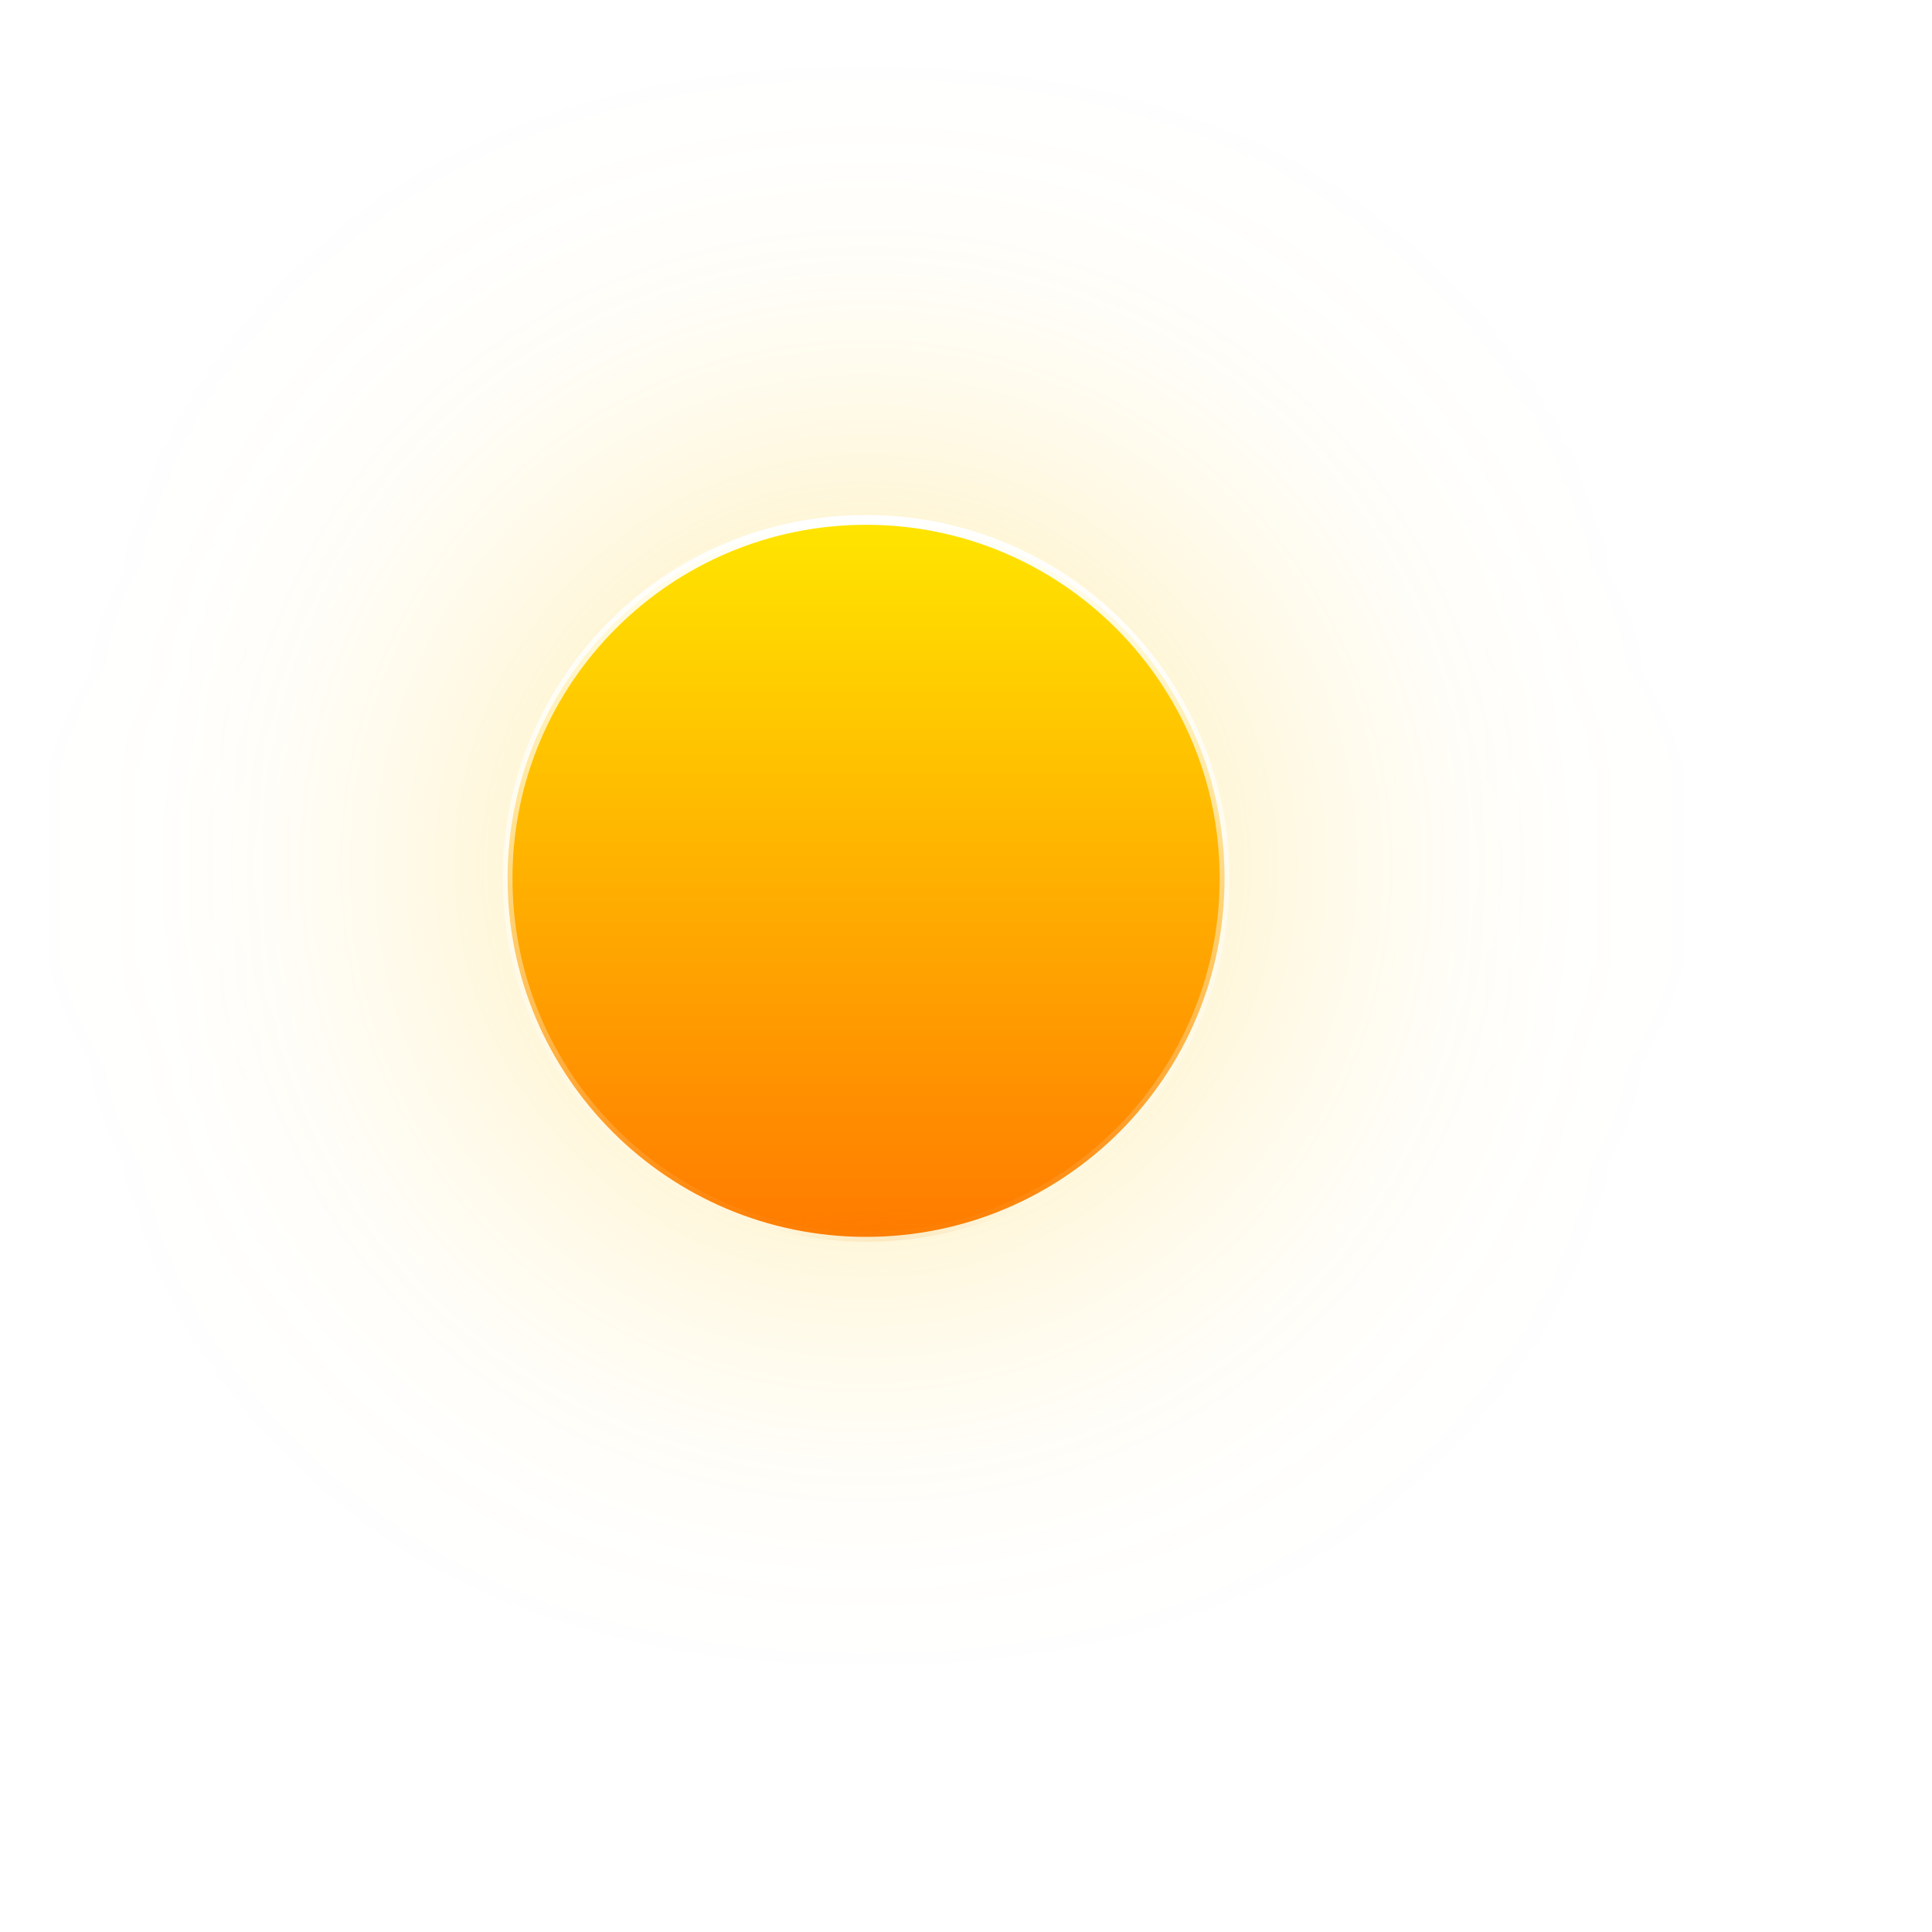
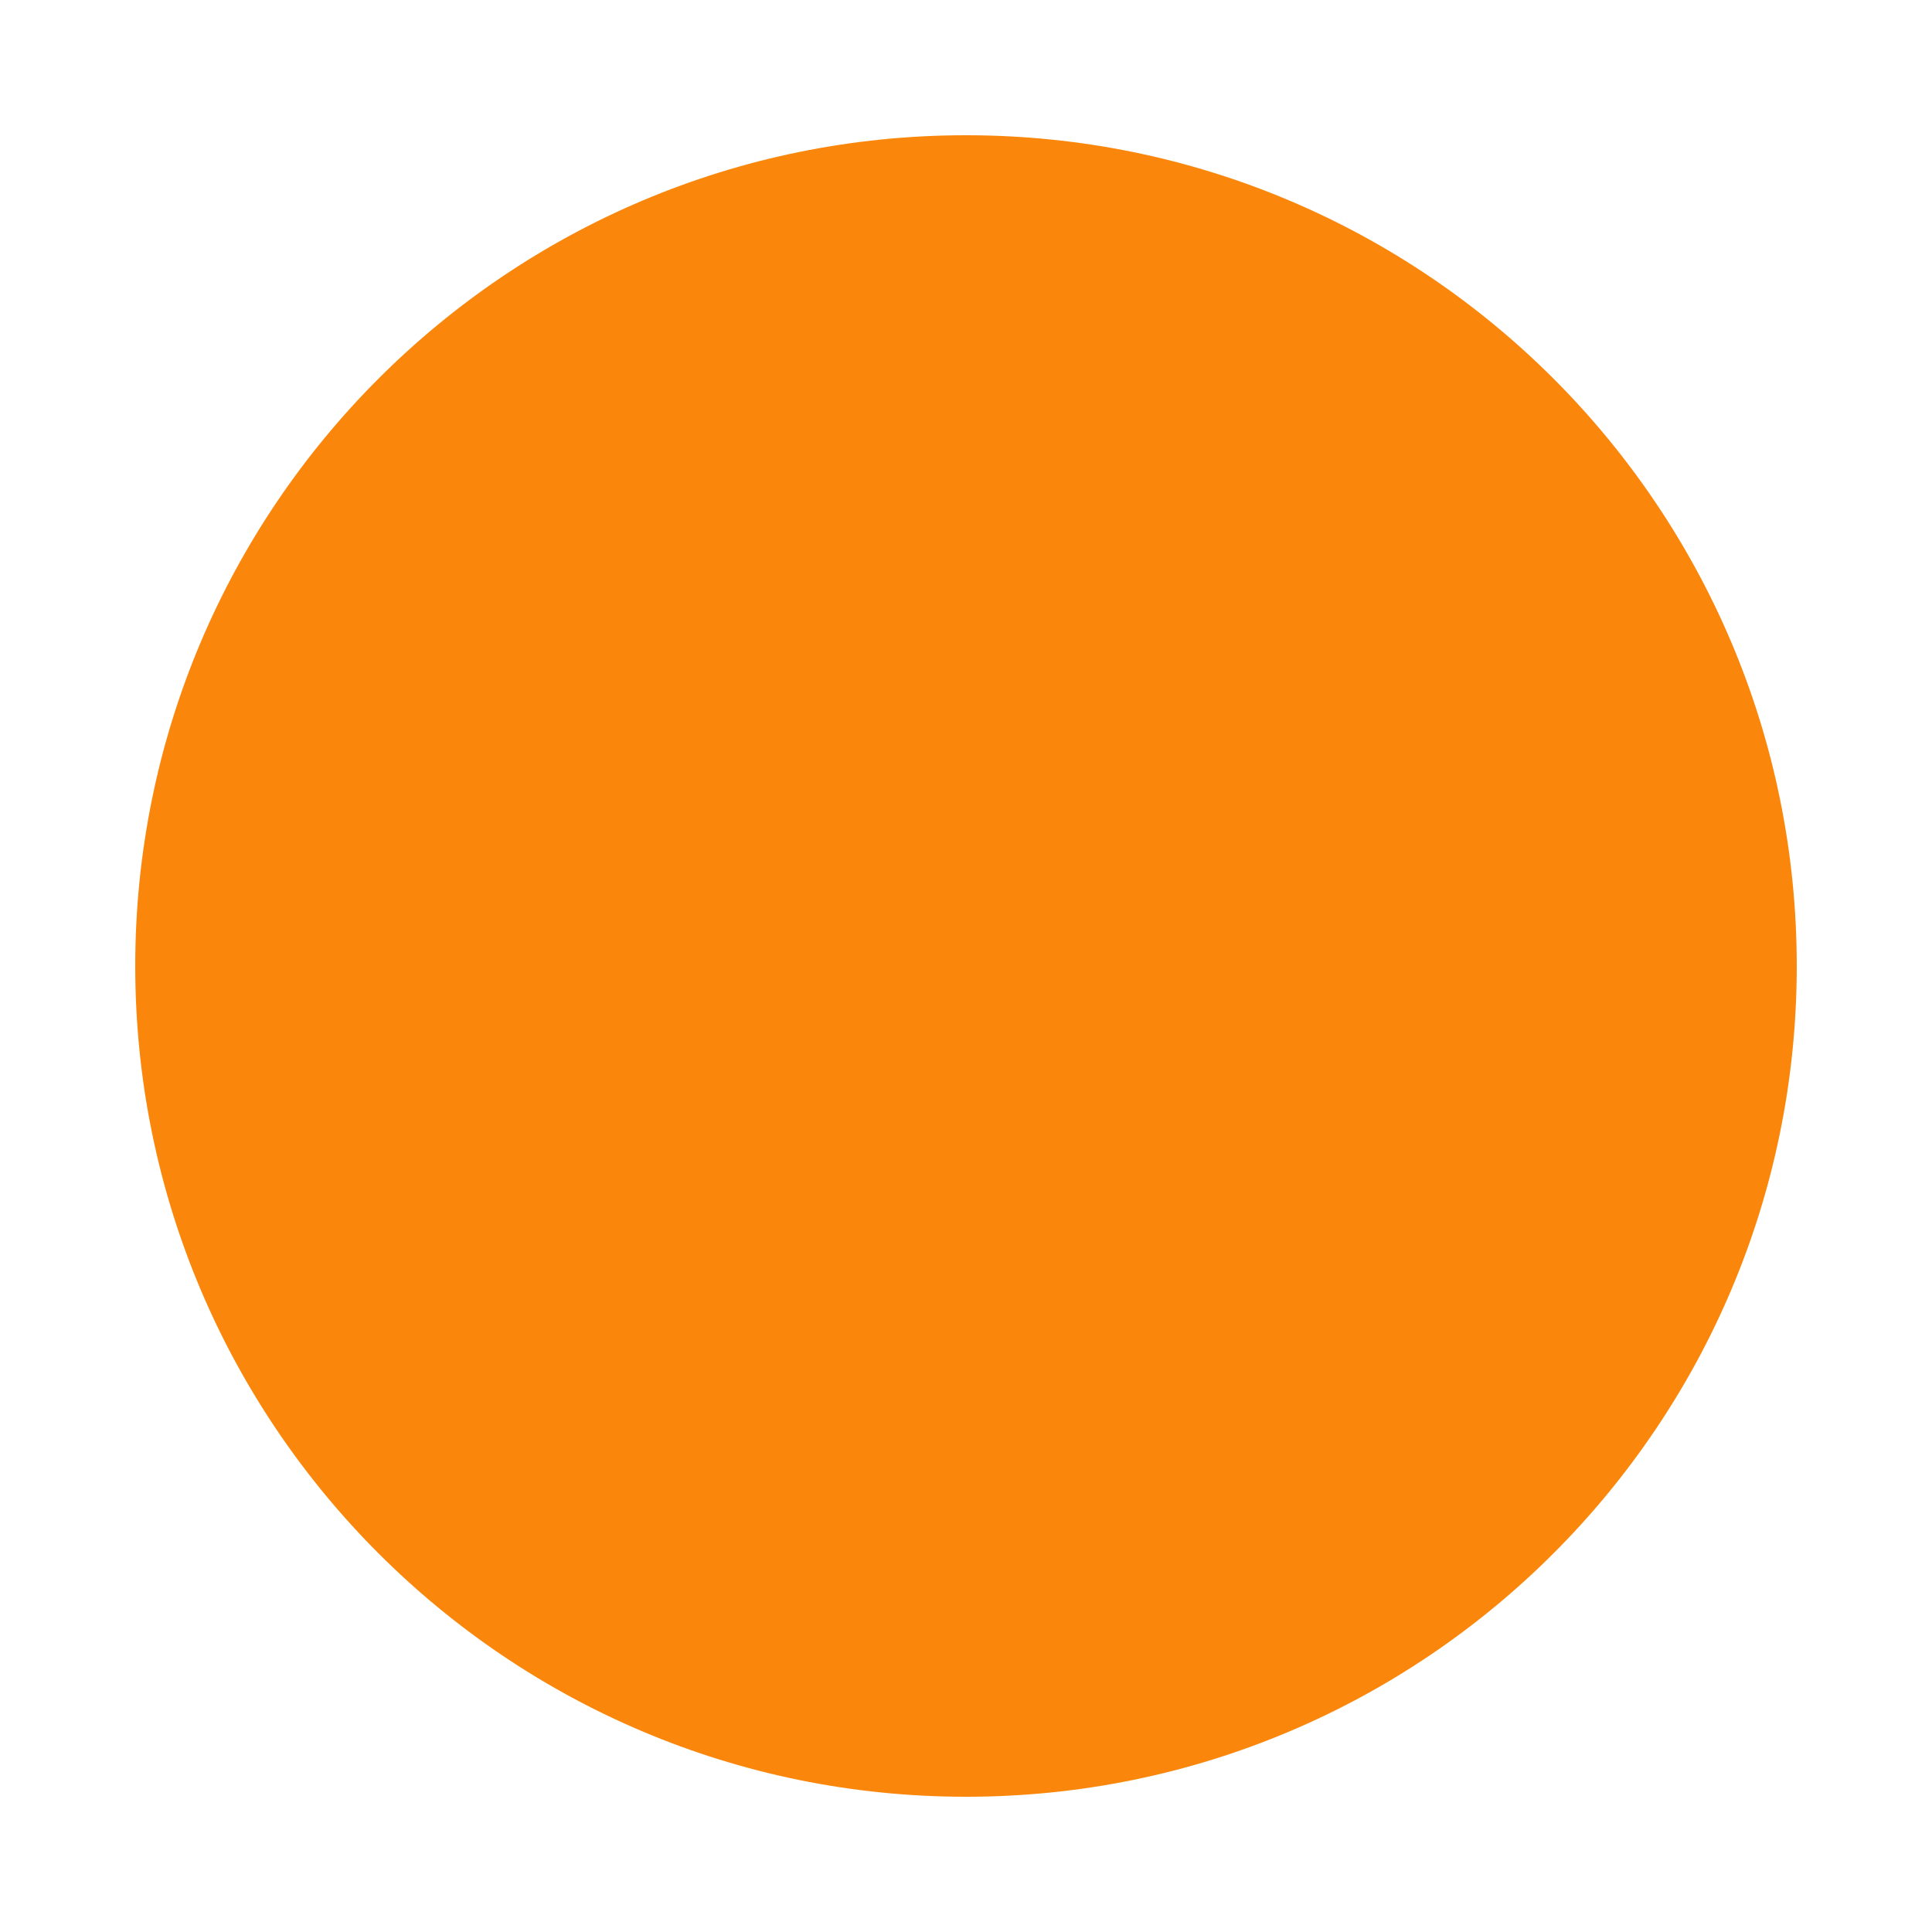
- <svg xmlns="http://www.w3.org/2000/svg" width="394" height="394" viewBox="0 0 394 394" fill="none">
-   <g id="Group 1">
-     <g id="Ellipse 5" filter="url(#filter0_f_2_76)">
-       <circle cx="176.62" cy="176.62" r="76.62" fill="#FFC701" fill-opacity="0.35" />
-     </g>
-     <circle id="Ellipse 4" cx="176.62" cy="179.132" r="73.108" fill="url(#paint0_linear_2_76)" stroke="url(#paint1_linear_2_76)" stroke-width="2" />
-     <g id="Mask group">
-       <mask id="mask0_2_76" style="mask-type:alpha" maskUnits="userSpaceOnUse" x="102" y="146" width="149" height="108">
-         <path id="Ellipse 5_2" d="M250.729 179.133C250.729 220.061 217.549 253.241 176.62 253.241C135.692 253.241 102.512 220.061 102.512 179.133C102.512 138.204 130.039 147.731 170.968 147.731C211.897 147.731 250.729 138.204 250.729 179.133Z" fill="url(#paint2_linear_2_76)" />
-       </mask>
-       <g mask="url(#mask0_2_76)">
-         <g id="Union" filter="url(#filter1_f_2_76)">
-           <path fill-rule="evenodd" clip-rule="evenodd" d="M289.667 314.788C289.667 344.618 265.486 368.799 235.656 368.799C235.447 368.799 235.237 368.798 235.028 368.796V368.799H45.361L45.364 368.796C45.154 368.799 44.943 368.8 44.733 368.8C14.903 368.8 -9.278 344.618 -9.278 314.789C-9.278 284.959 14.903 260.778 44.733 260.778C70.445 260.778 91.961 278.744 97.411 302.808L115.701 279.618L172.853 260.777H235.028V260.781C235.237 260.778 235.447 260.777 235.656 260.777C265.486 260.777 289.667 284.959 289.667 314.788Z" fill="#E18700" />
-         </g>
-       </g>
-     </g>
-   </g>
-   <defs>
-     <filter id="filter0_f_2_76" x="0" y="0" width="353.241" height="353.241" filterUnits="userSpaceOnUse" color-interpolation-filters="sRGB">
-       <feFlood flood-opacity="0" result="BackgroundImageFix" />
-       <feBlend mode="normal" in="SourceGraphic" in2="BackgroundImageFix" result="shape" />
-       <feGaussianBlur stdDeviation="50" result="effect1_foregroundBlur_2_76" />
-     </filter>
-     <filter id="filter1_f_2_76" x="-23.278" y="246.777" width="326.945" height="136.023" filterUnits="userSpaceOnUse" color-interpolation-filters="sRGB">
-       <feFlood flood-opacity="0" result="BackgroundImageFix" />
-       <feBlend mode="normal" in="SourceGraphic" in2="BackgroundImageFix" result="shape" />
-       <feGaussianBlur stdDeviation="7" result="effect1_foregroundBlur_2_76" />
-     </filter>
-     <linearGradient id="paint0_linear_2_76" x1="176.62" y1="105.024" x2="176.62" y2="253.241" gradientUnits="userSpaceOnUse">
-       <stop stop-color="#FFE600" />
-       <stop offset="1" stop-color="#FF7A00" />
-     </linearGradient>
-     <linearGradient id="paint1_linear_2_76" x1="176.62" y1="105.024" x2="176.62" y2="253.241" gradientUnits="userSpaceOnUse">
-       <stop stop-color="white" />
-       <stop offset="1" stop-color="white" stop-opacity="0" />
-     </linearGradient>
-     <linearGradient id="paint2_linear_2_76" x1="176.62" y1="105.024" x2="176.62" y2="253.241" gradientUnits="userSpaceOnUse">
-       <stop stop-color="#FFD600" />
-       <stop offset="1" stop-color="#FF7A00" />
-     </linearGradient>
-   </defs>
+ <svg xmlns="http://www.w3.org/2000/svg" width="800px" height="800px" viewBox="0 0 1024 1024" class="icon" version="1.1">
+   <path d="M512 512m-440.32 0a440.32 440.32 0 1 0 880.64 0 440.32 440.32 0 1 0-880.64 0Z" fill="#FA870B" />
</svg>
